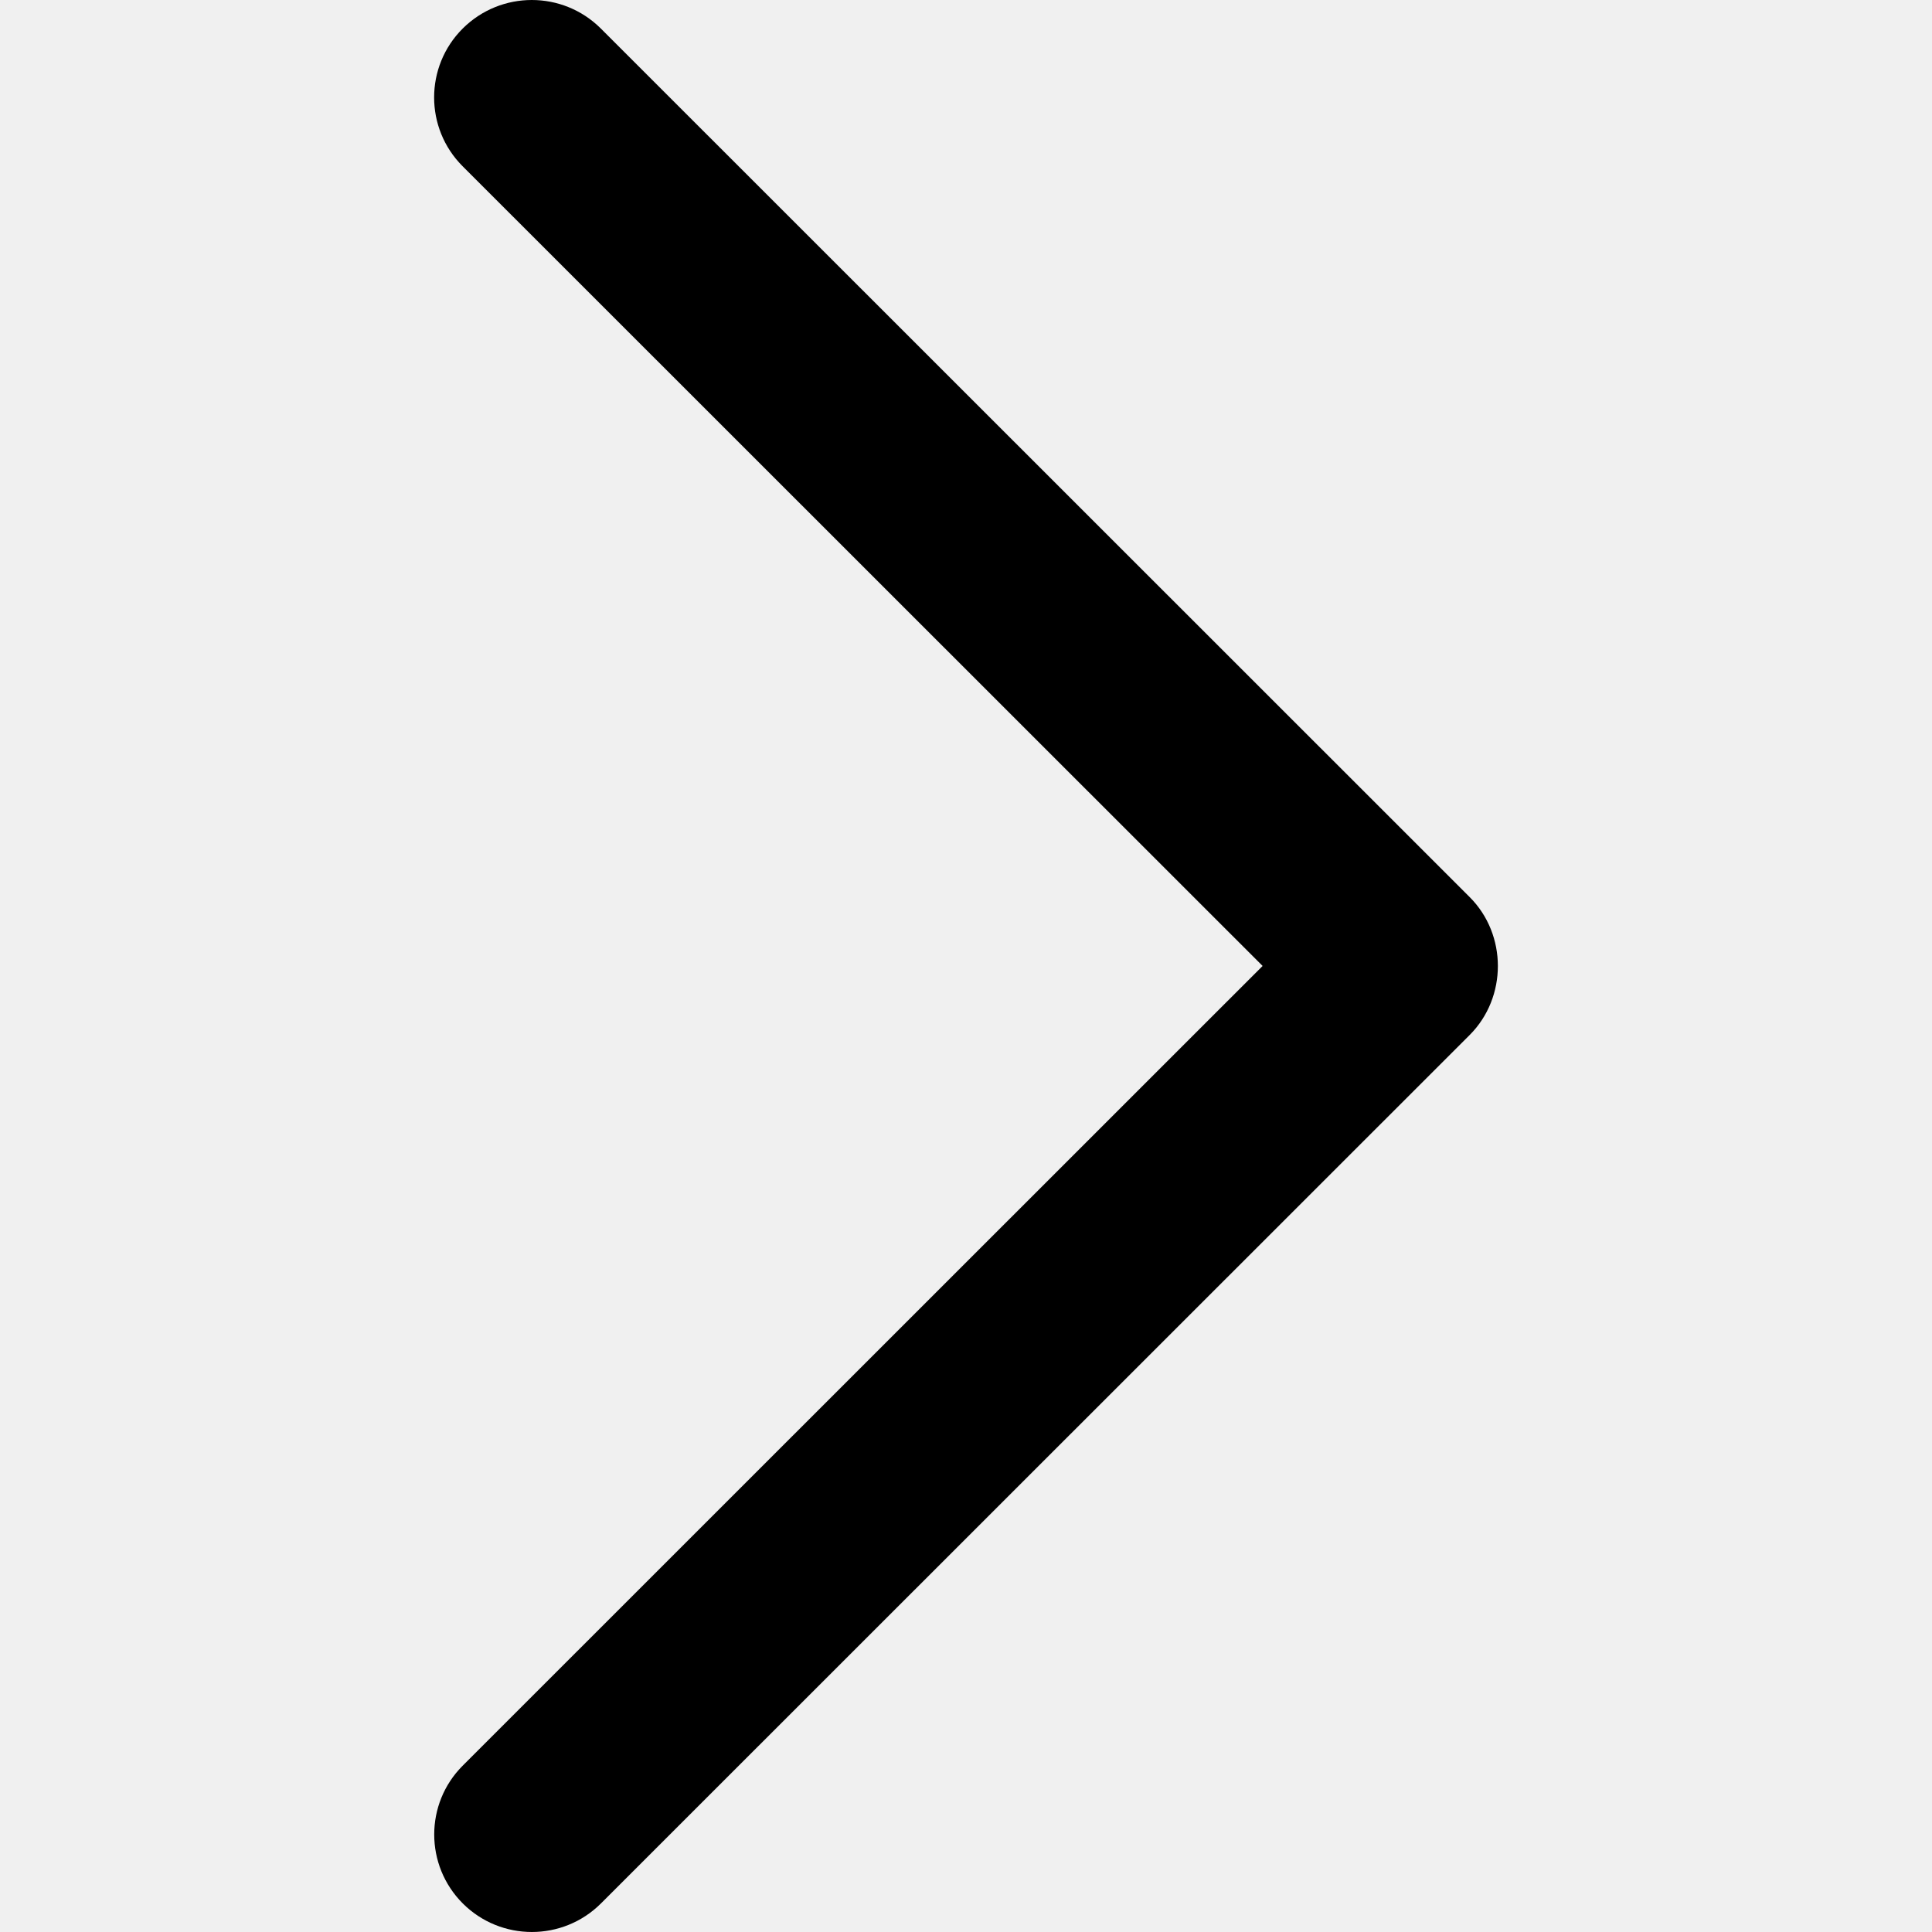
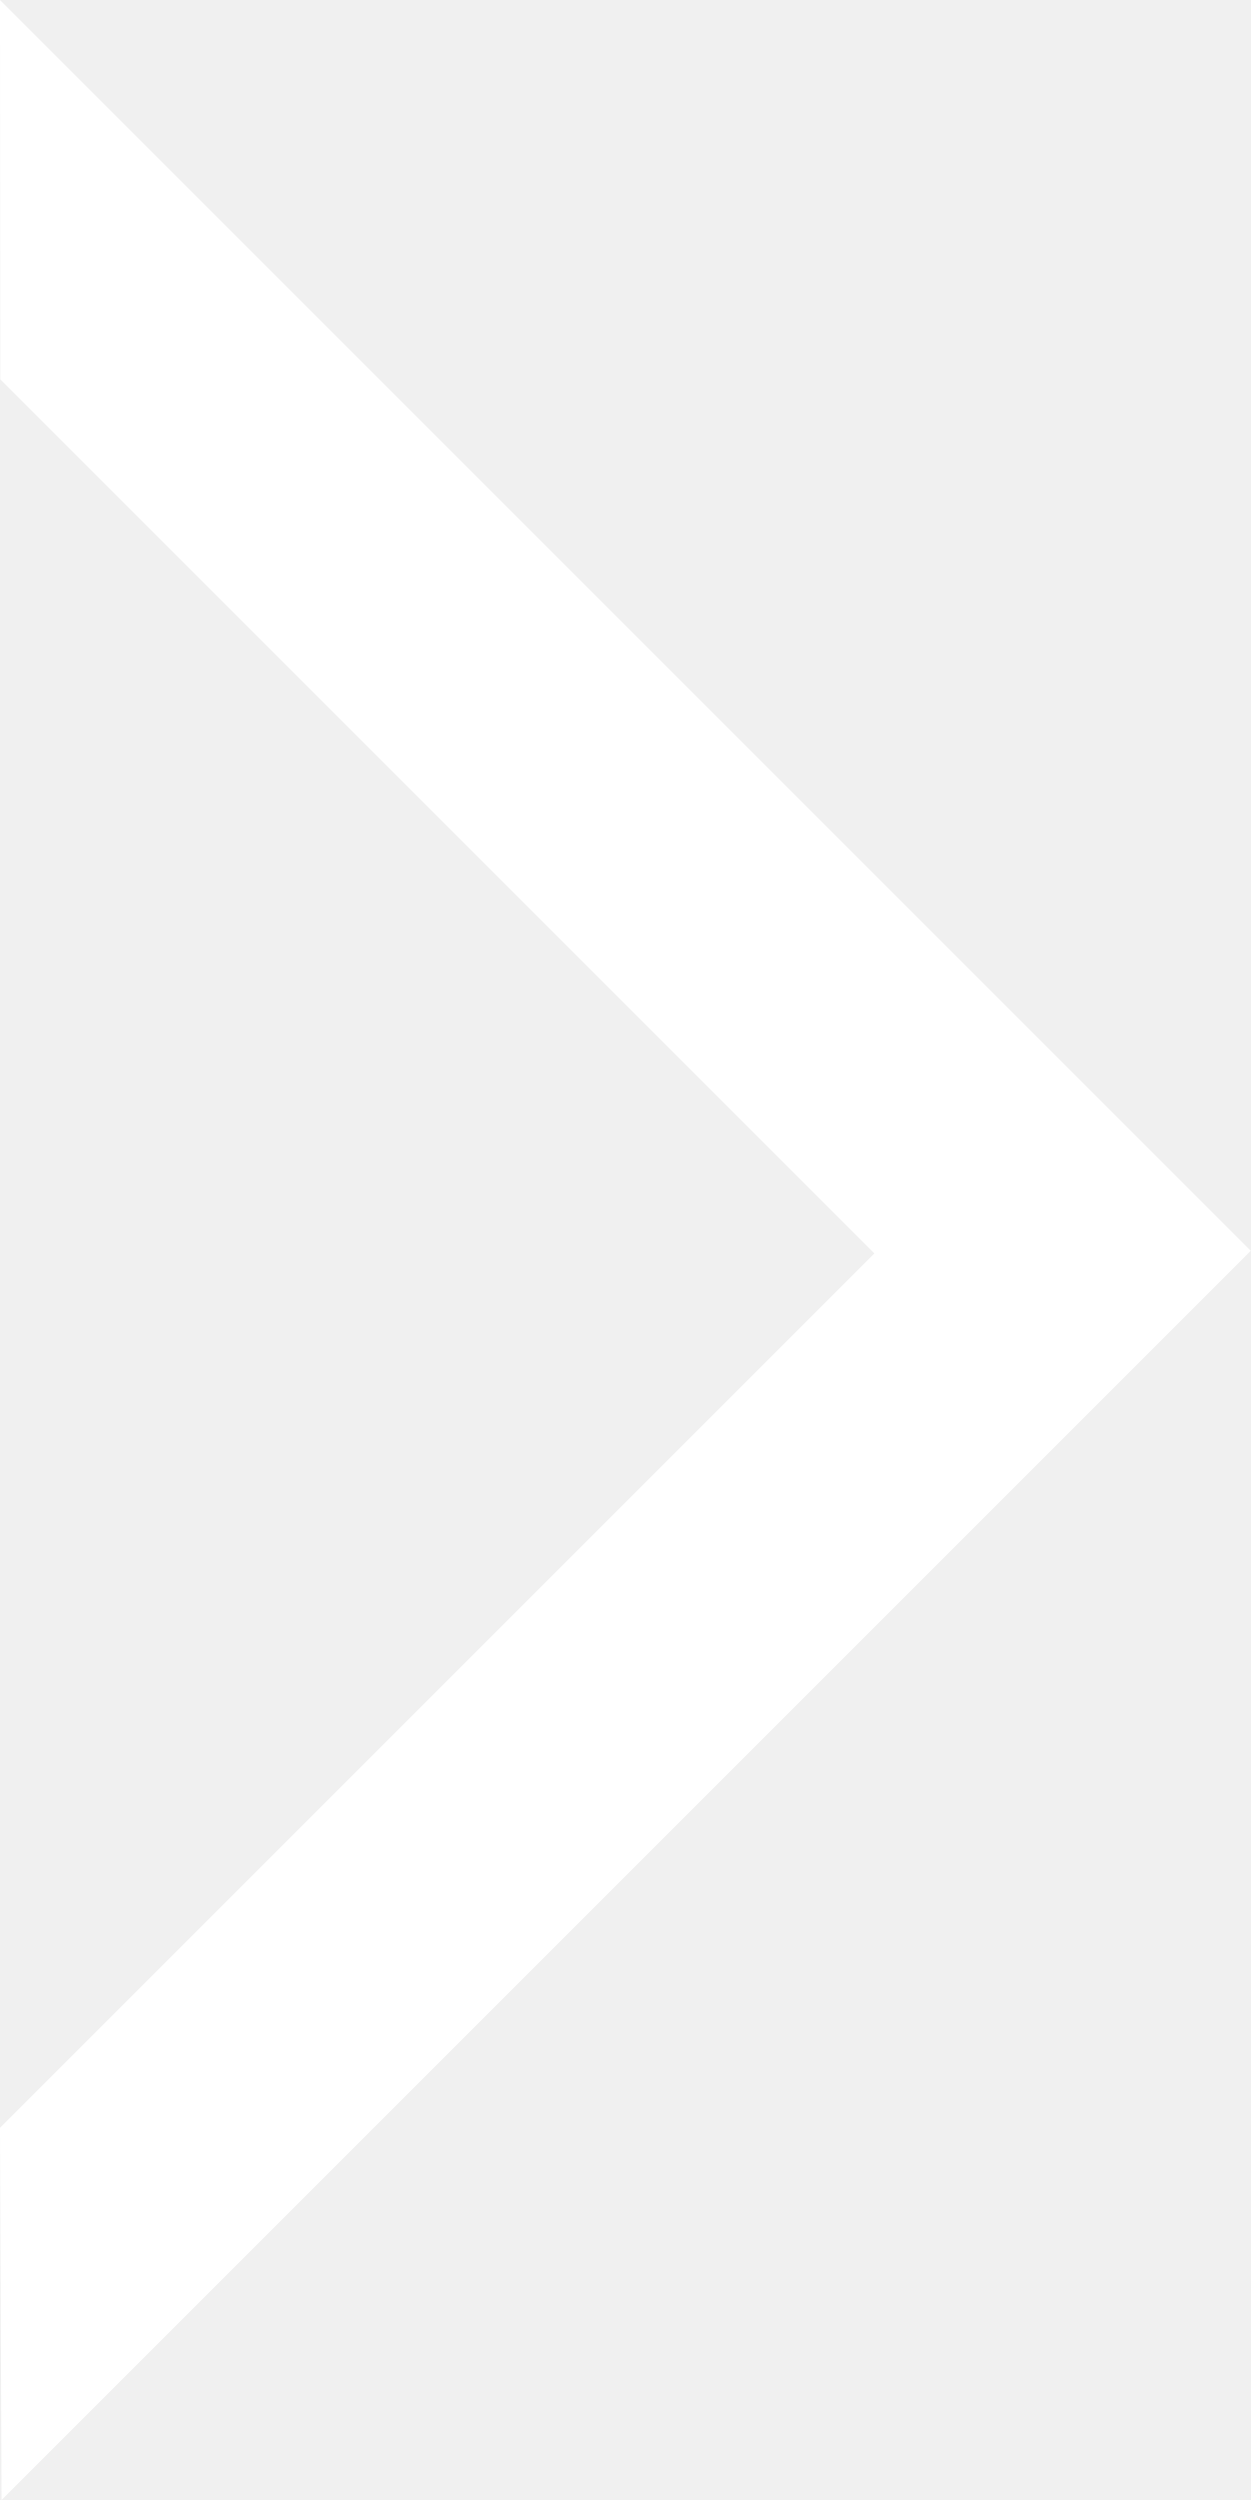
- <svg xmlns="http://www.w3.org/2000/svg" version="1.1" id="Capa_1" x="0px" y="0px" viewBox="0 0 240.823 240.823" style="enable-background:new 0 0 240.823 240.823;" xml:space="preserve">
-   <g>
-     <path id="Chevron_Right_1_" d="M183.189,111.816L74.892,3.555c-4.752-4.74-12.451-4.74-17.215,0c-4.752,4.74-4.752,12.439,0,17.179   l99.707,99.671l-99.695,99.671c-4.752,4.74-4.752,12.439,0,17.191c4.752,4.74,12.463,4.74,17.215,0l108.297-108.261   C187.881,124.315,187.881,116.495,183.189,111.816z" />
-     <g>
- 	</g>
-     <g>
- 	</g>
-     <g>
- 	</g>
-     <g>
- 	</g>
-     <g>
- 	</g>
-     <g>
- 	</g>
-   </g>
-   <g>
- </g>
-   <g>
- </g>
-   <g>
- </g>
-   <g>
- </g>
-   <g>
- </g>
-   <g>
- </g>
-   <g>
- </g>
-   <g>
- </g>
-   <g>
- </g>
-   <g>
- </g>
-   <g>
- </g>
-   <g>
- </g>
-   <g>
- </g>
-   <g>
- </g>
-   <g>
- </g>
+ <svg xmlns="http://www.w3.org/2000/svg" id="Calque_1" data-name="Calque 1" viewBox="0 0 207.21 414.16">
+   <defs>
+     <style>.cls-1{stroke:#fff;stroke-miterlimit:10;}</style>
+   </defs>
+   <polygon fill="#fff" class="cls-1" points="0.5 1.21 206.5 207.21 0.75 412.96 0.5 352.71 145.56 207.65 0.56 62.65 0.5 1.21" />
</svg>
